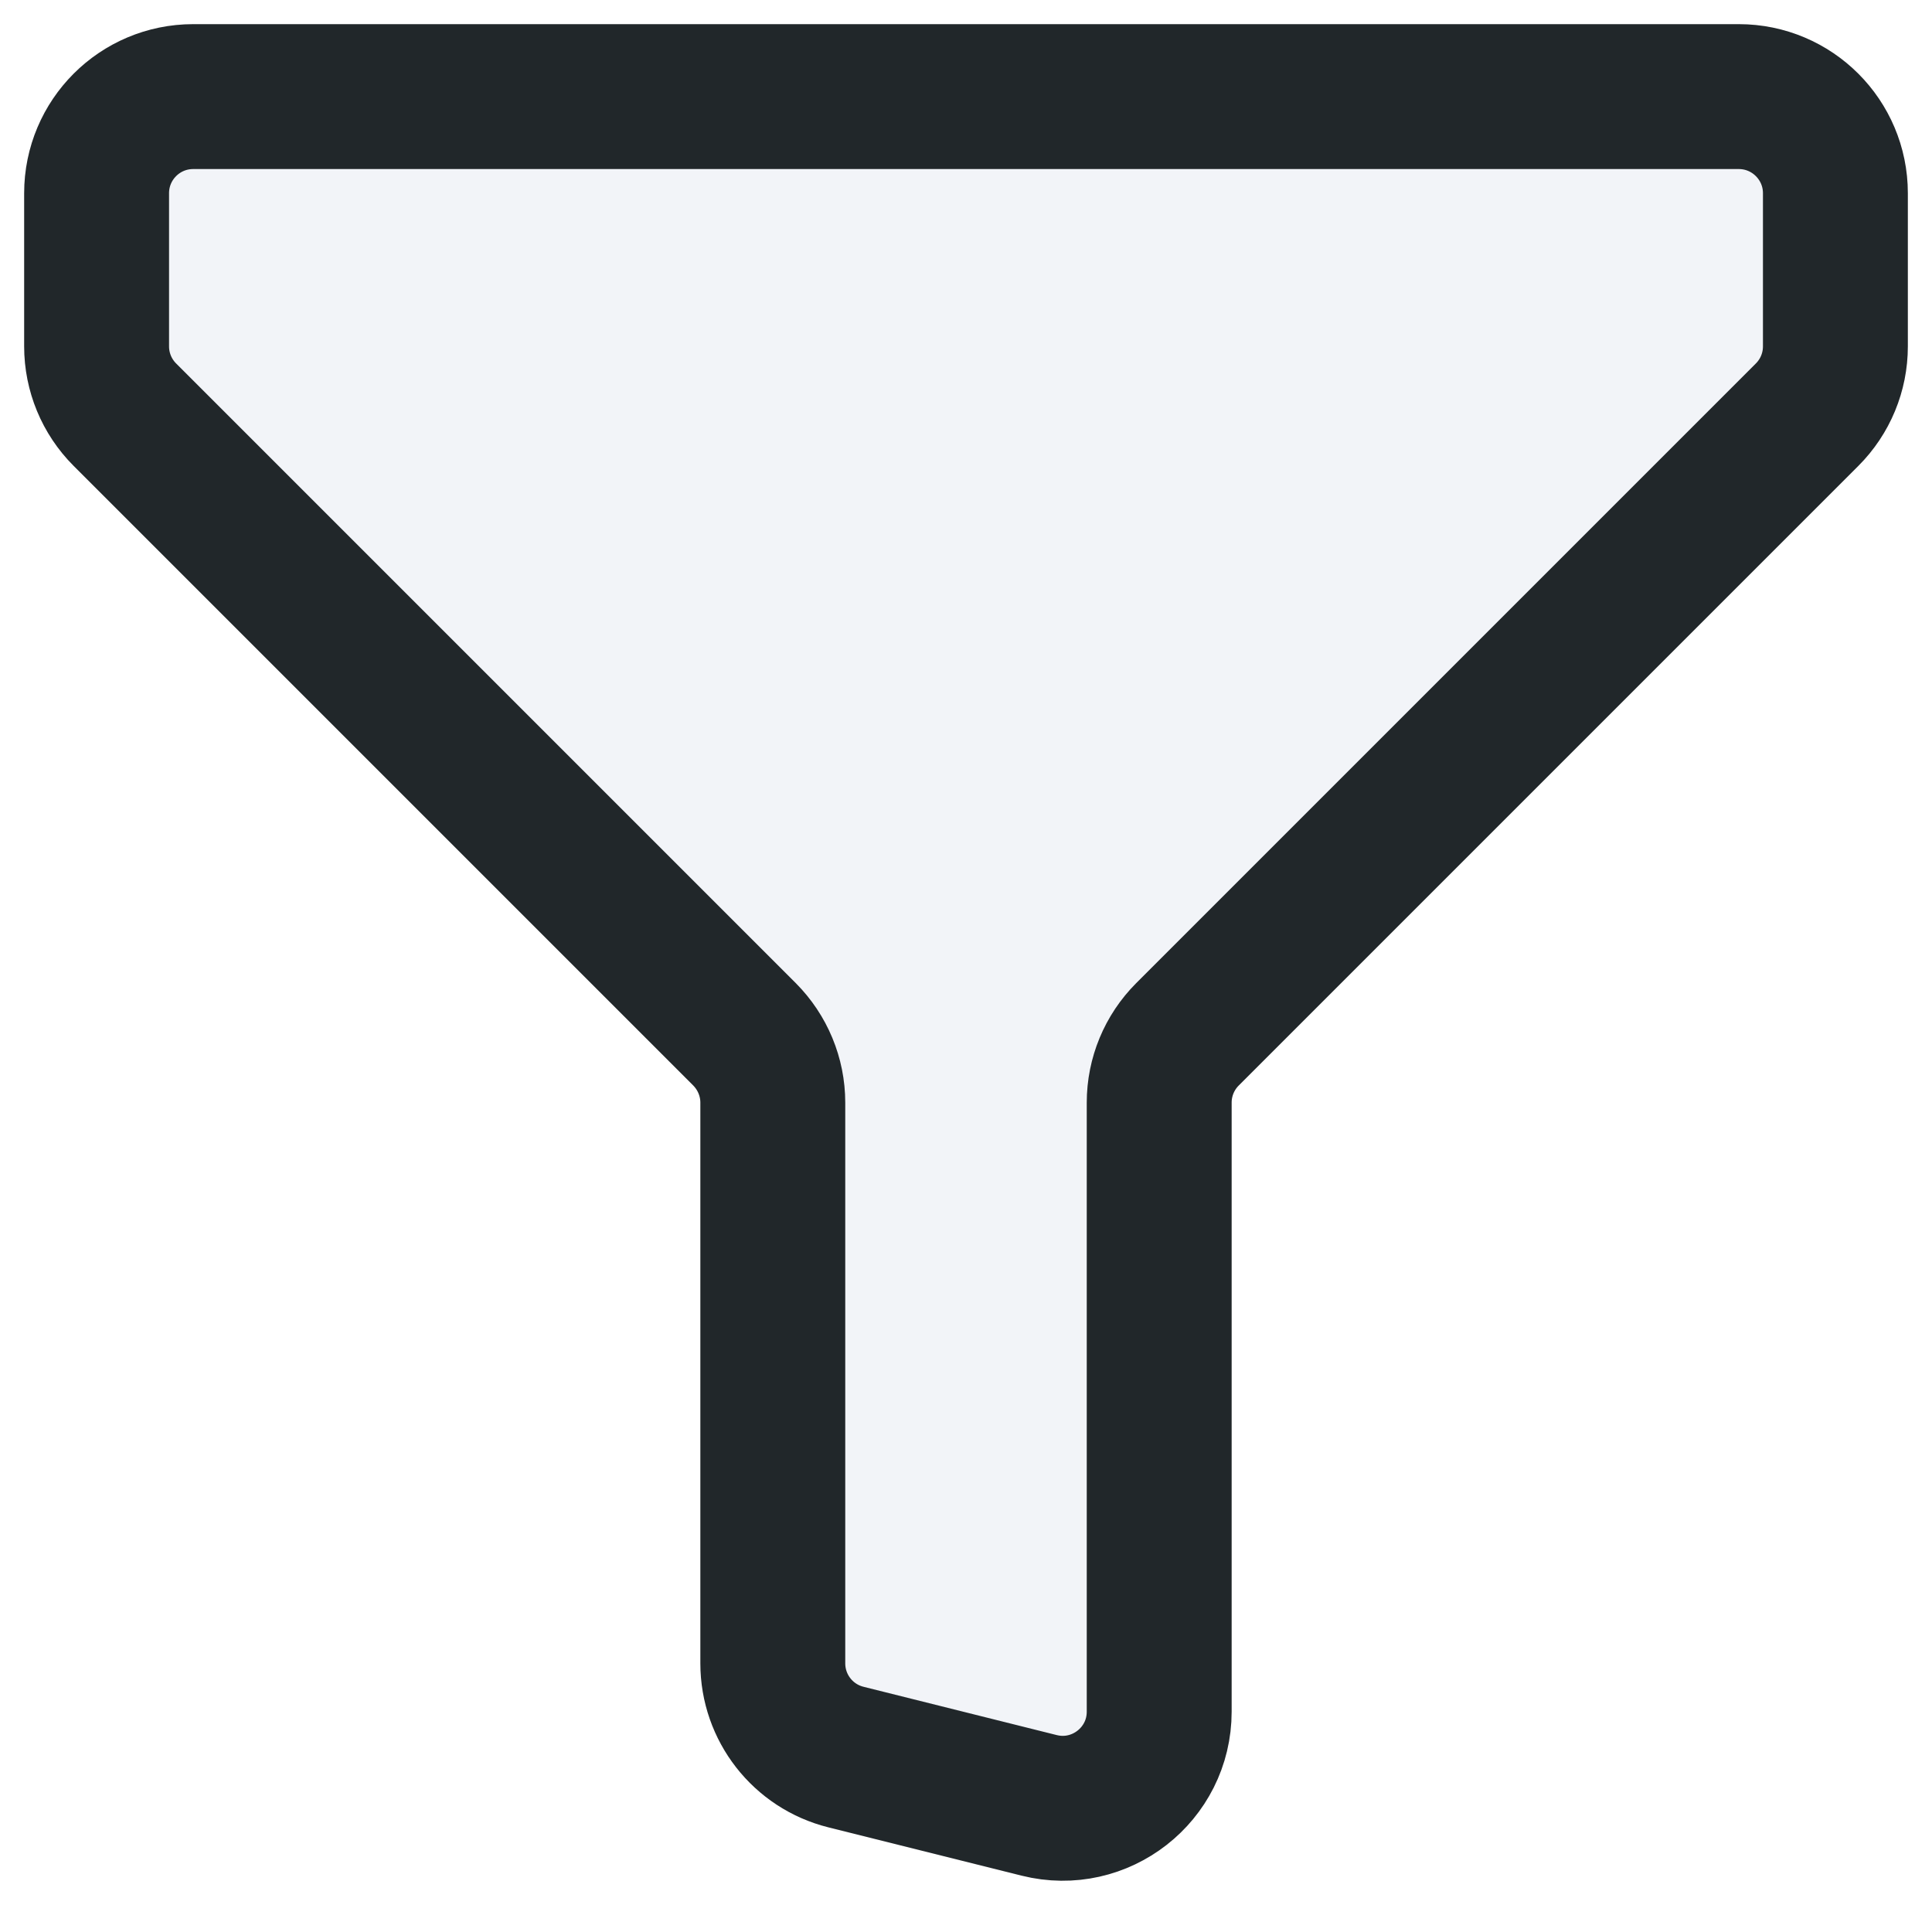
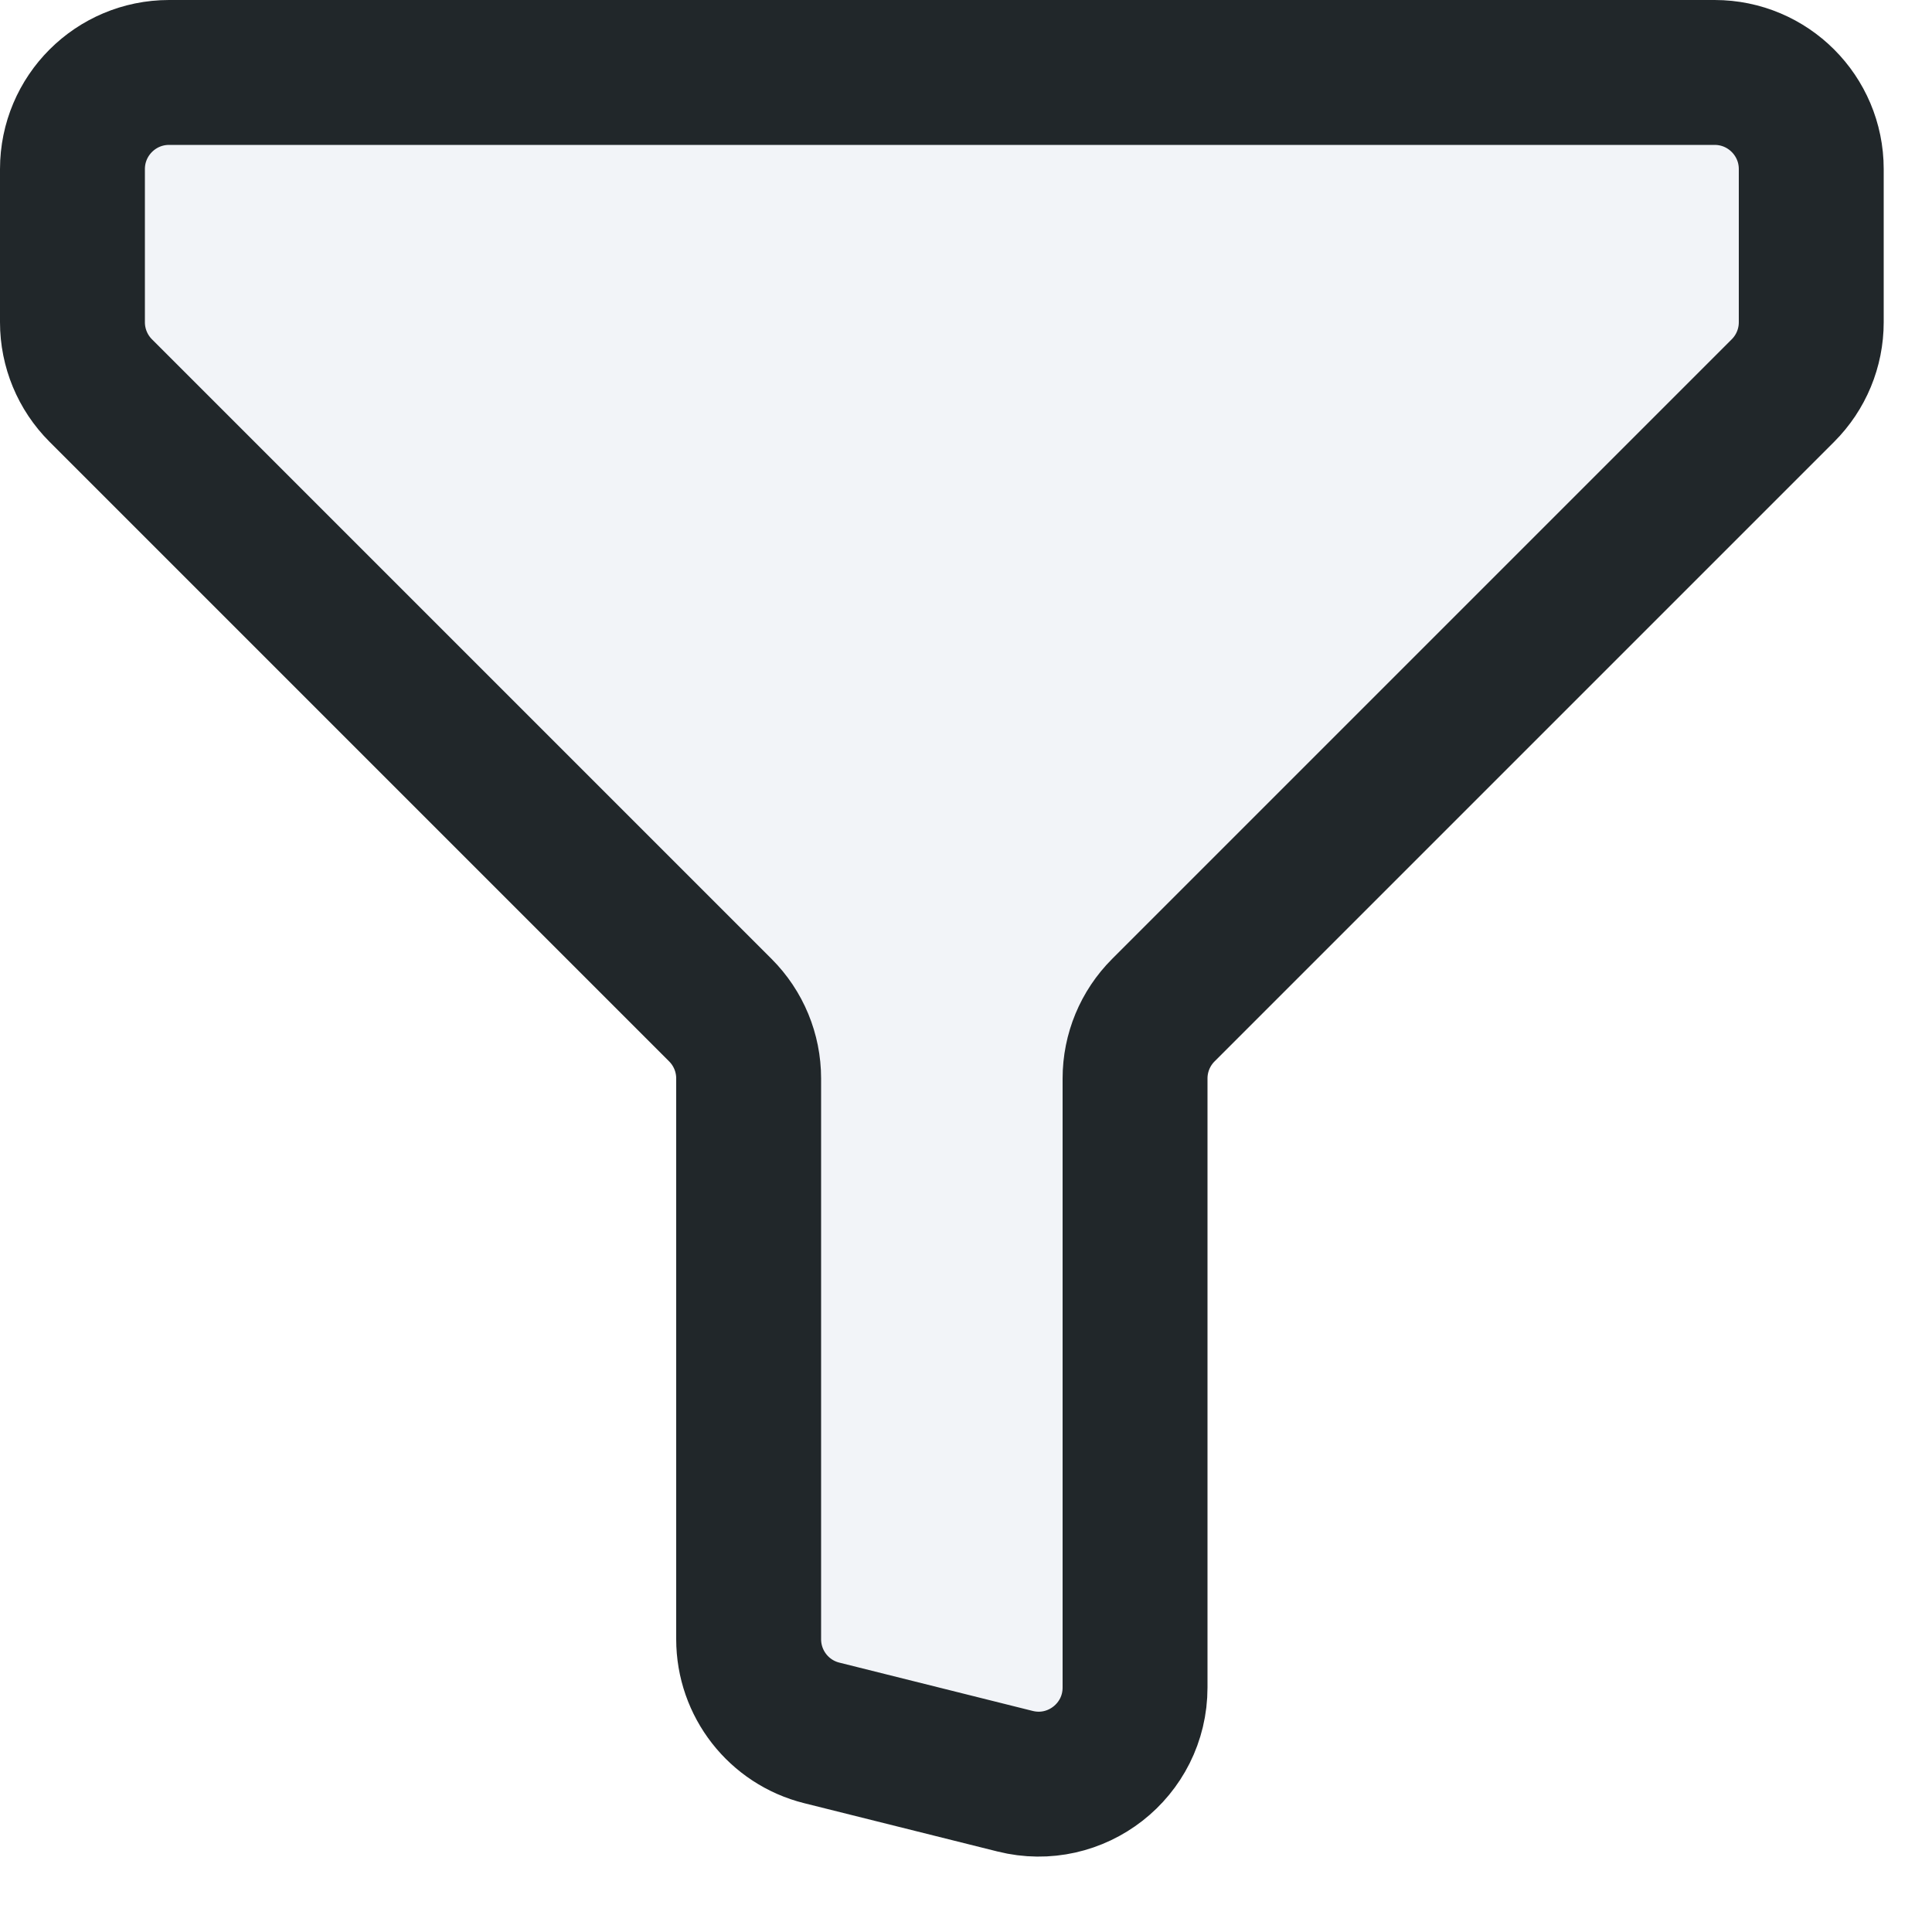
<svg xmlns="http://www.w3.org/2000/svg" width="20" height="20" viewBox="0 0 20 20" fill="none">
-   <path d="M2 1H18C18.552 1 19 1.448 19 2L19 3.586C19 3.851 18.895 4.105 18.707 4.293L12.293 10.707C12.105 10.895 12 11.149 12 11.414V17.719C12 18.37 11.388 18.847 10.757 18.689L8.757 18.189C8.312 18.078 8 17.678 8 17.219V11.414C8 11.149 7.894 10.895 7.707 10.707L1.293 4.293C1.105 4.105 1 3.851 1 3.586V2C1 1.448 1.447 1 2 1Z" fill="#F2F4F8" stroke="#21272A" stroke-width="1.5" stroke-linecap="round" stroke-linejoin="round" />
+   <path d="M1.75 0.75H17.75C18.302 0.75 18.75 1.198 18.75 1.75L18.75 3.336C18.75 3.601 18.645 3.855 18.457 4.043L12.043 10.457C11.855 10.645 11.75 10.899 11.75 11.164V17.469C11.75 18.12 11.139 18.597 10.508 18.439L8.507 17.939C8.062 17.828 7.75 17.428 7.75 16.969V11.164C7.75 10.899 7.645 10.645 7.457 10.457L1.043 4.043C0.855 3.855 0.75 3.601 0.75 3.336V1.75C0.75 1.198 1.198 0.75 1.75 0.75Z" fill="#F2F4F8" stroke="#21272A" stroke-width="1.5" stroke-linecap="round" stroke-linejoin="round" />
</svg>
